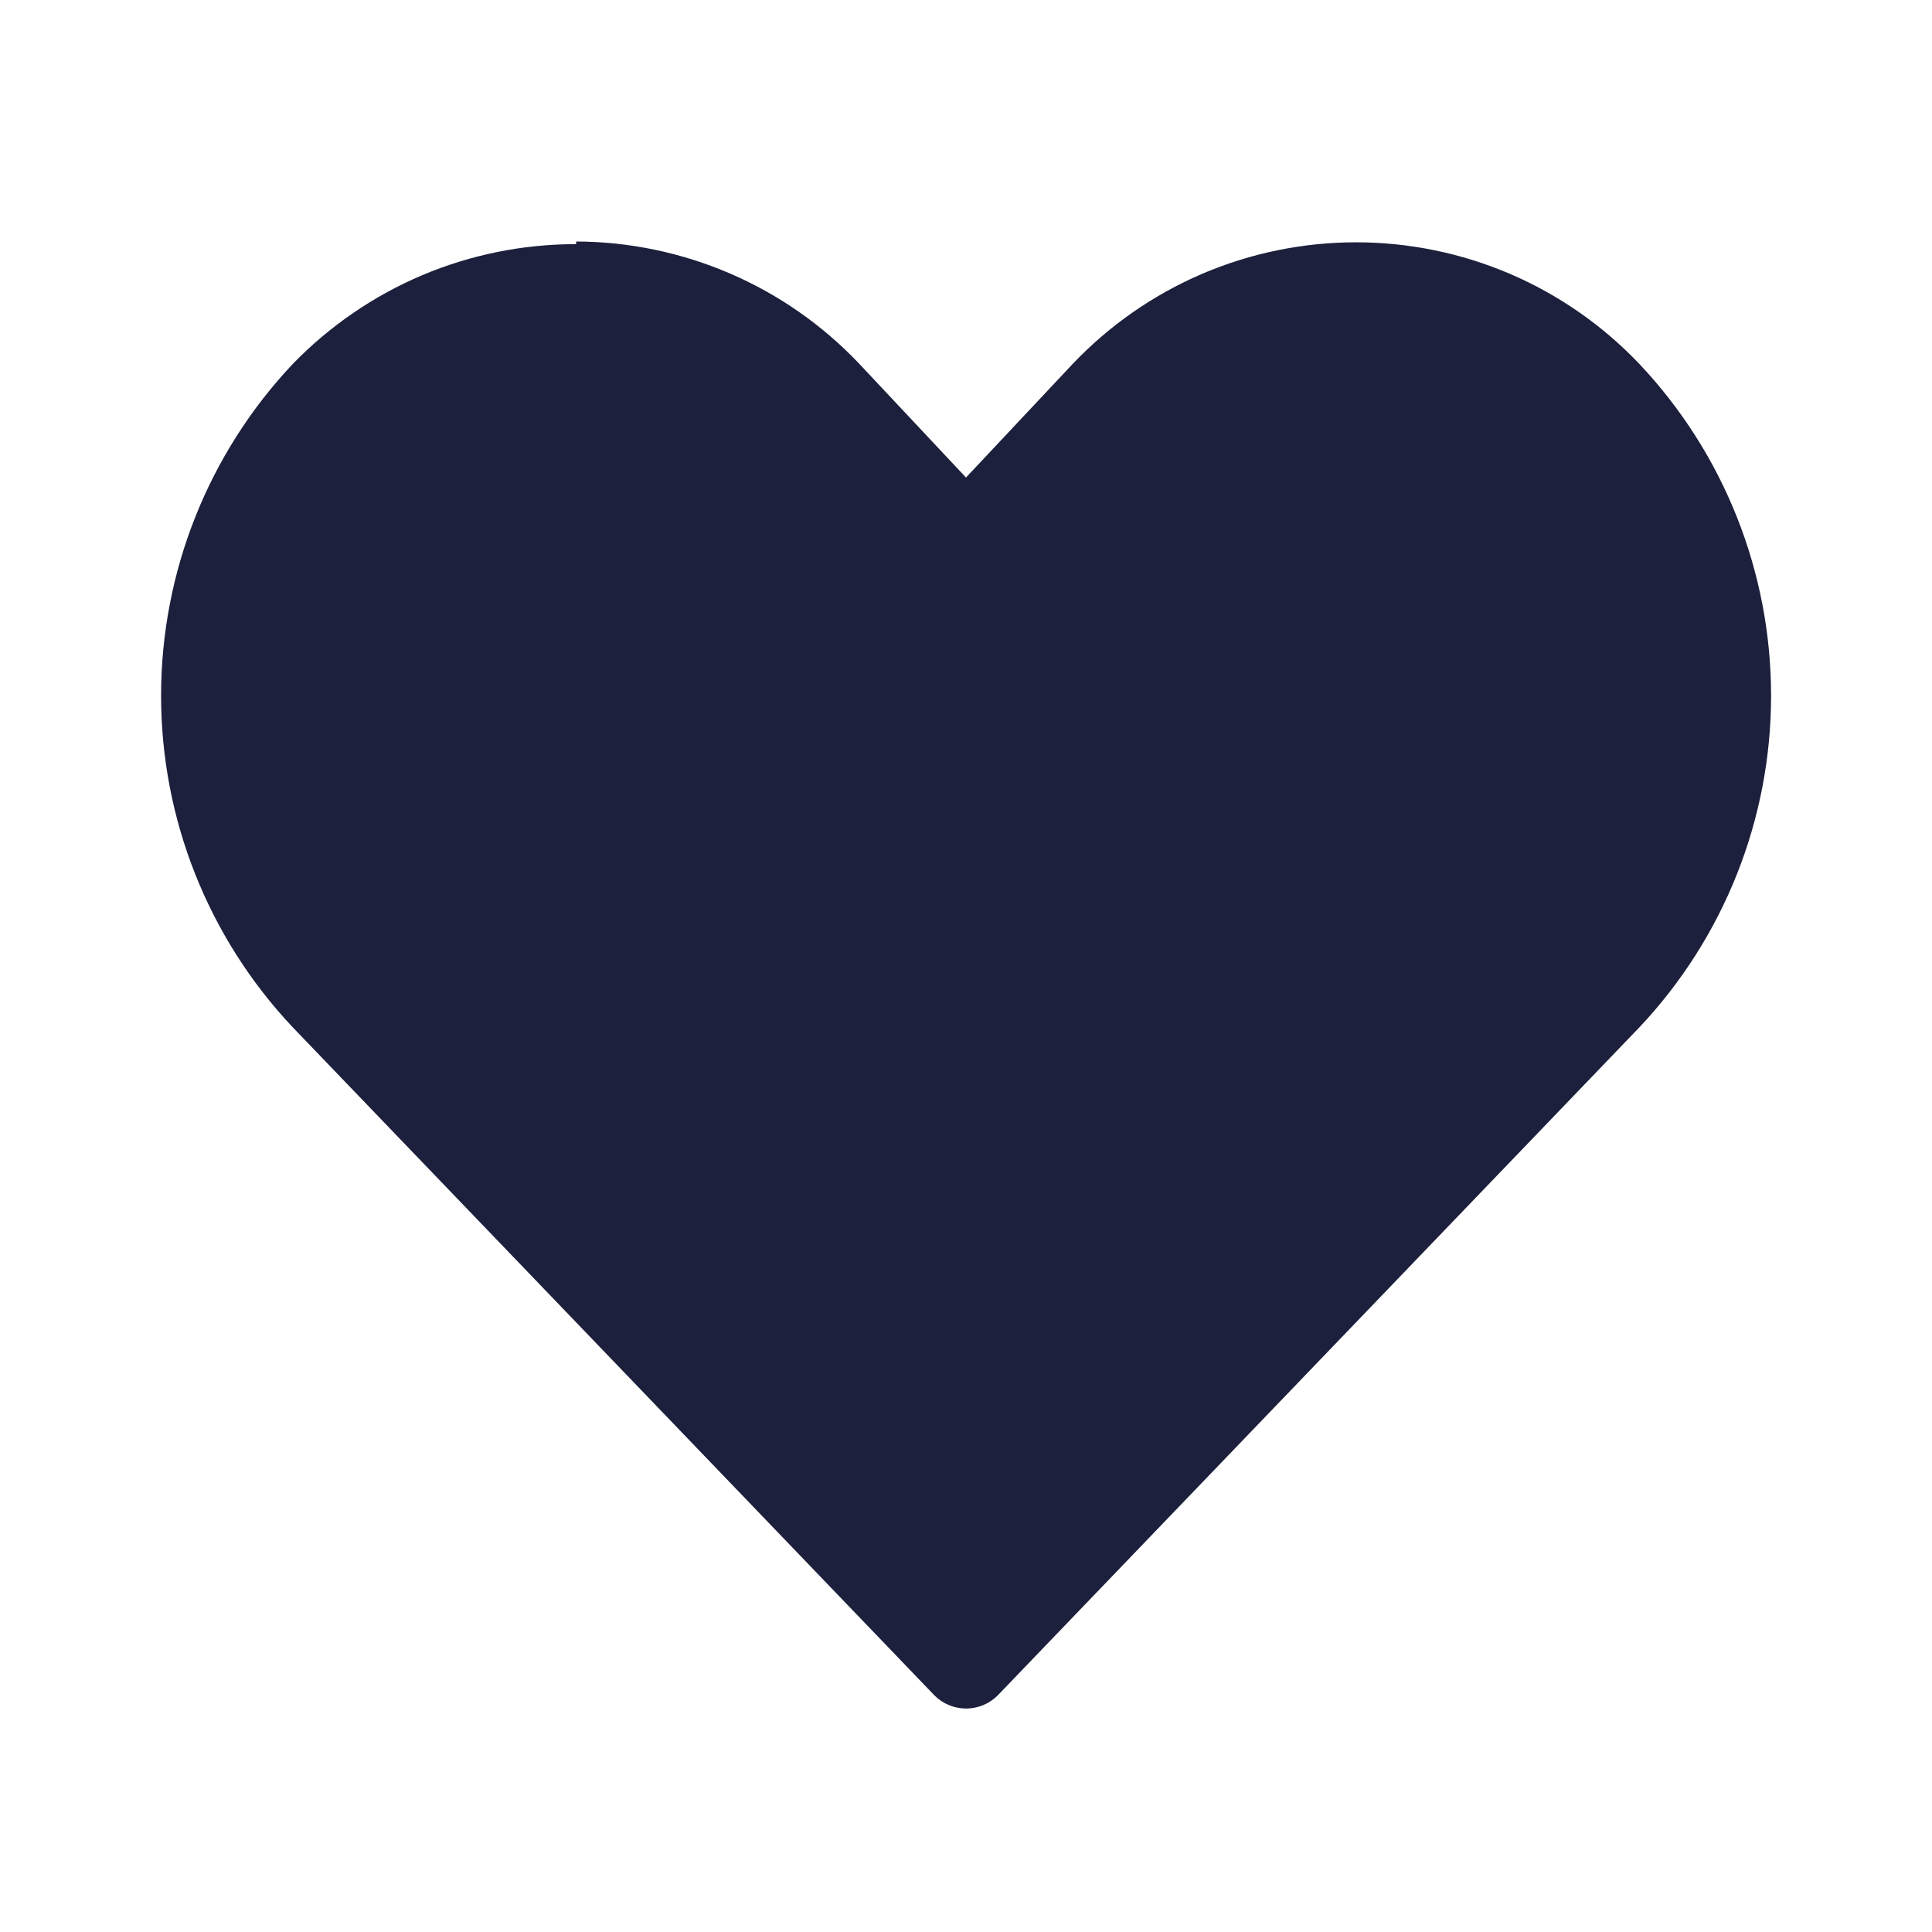
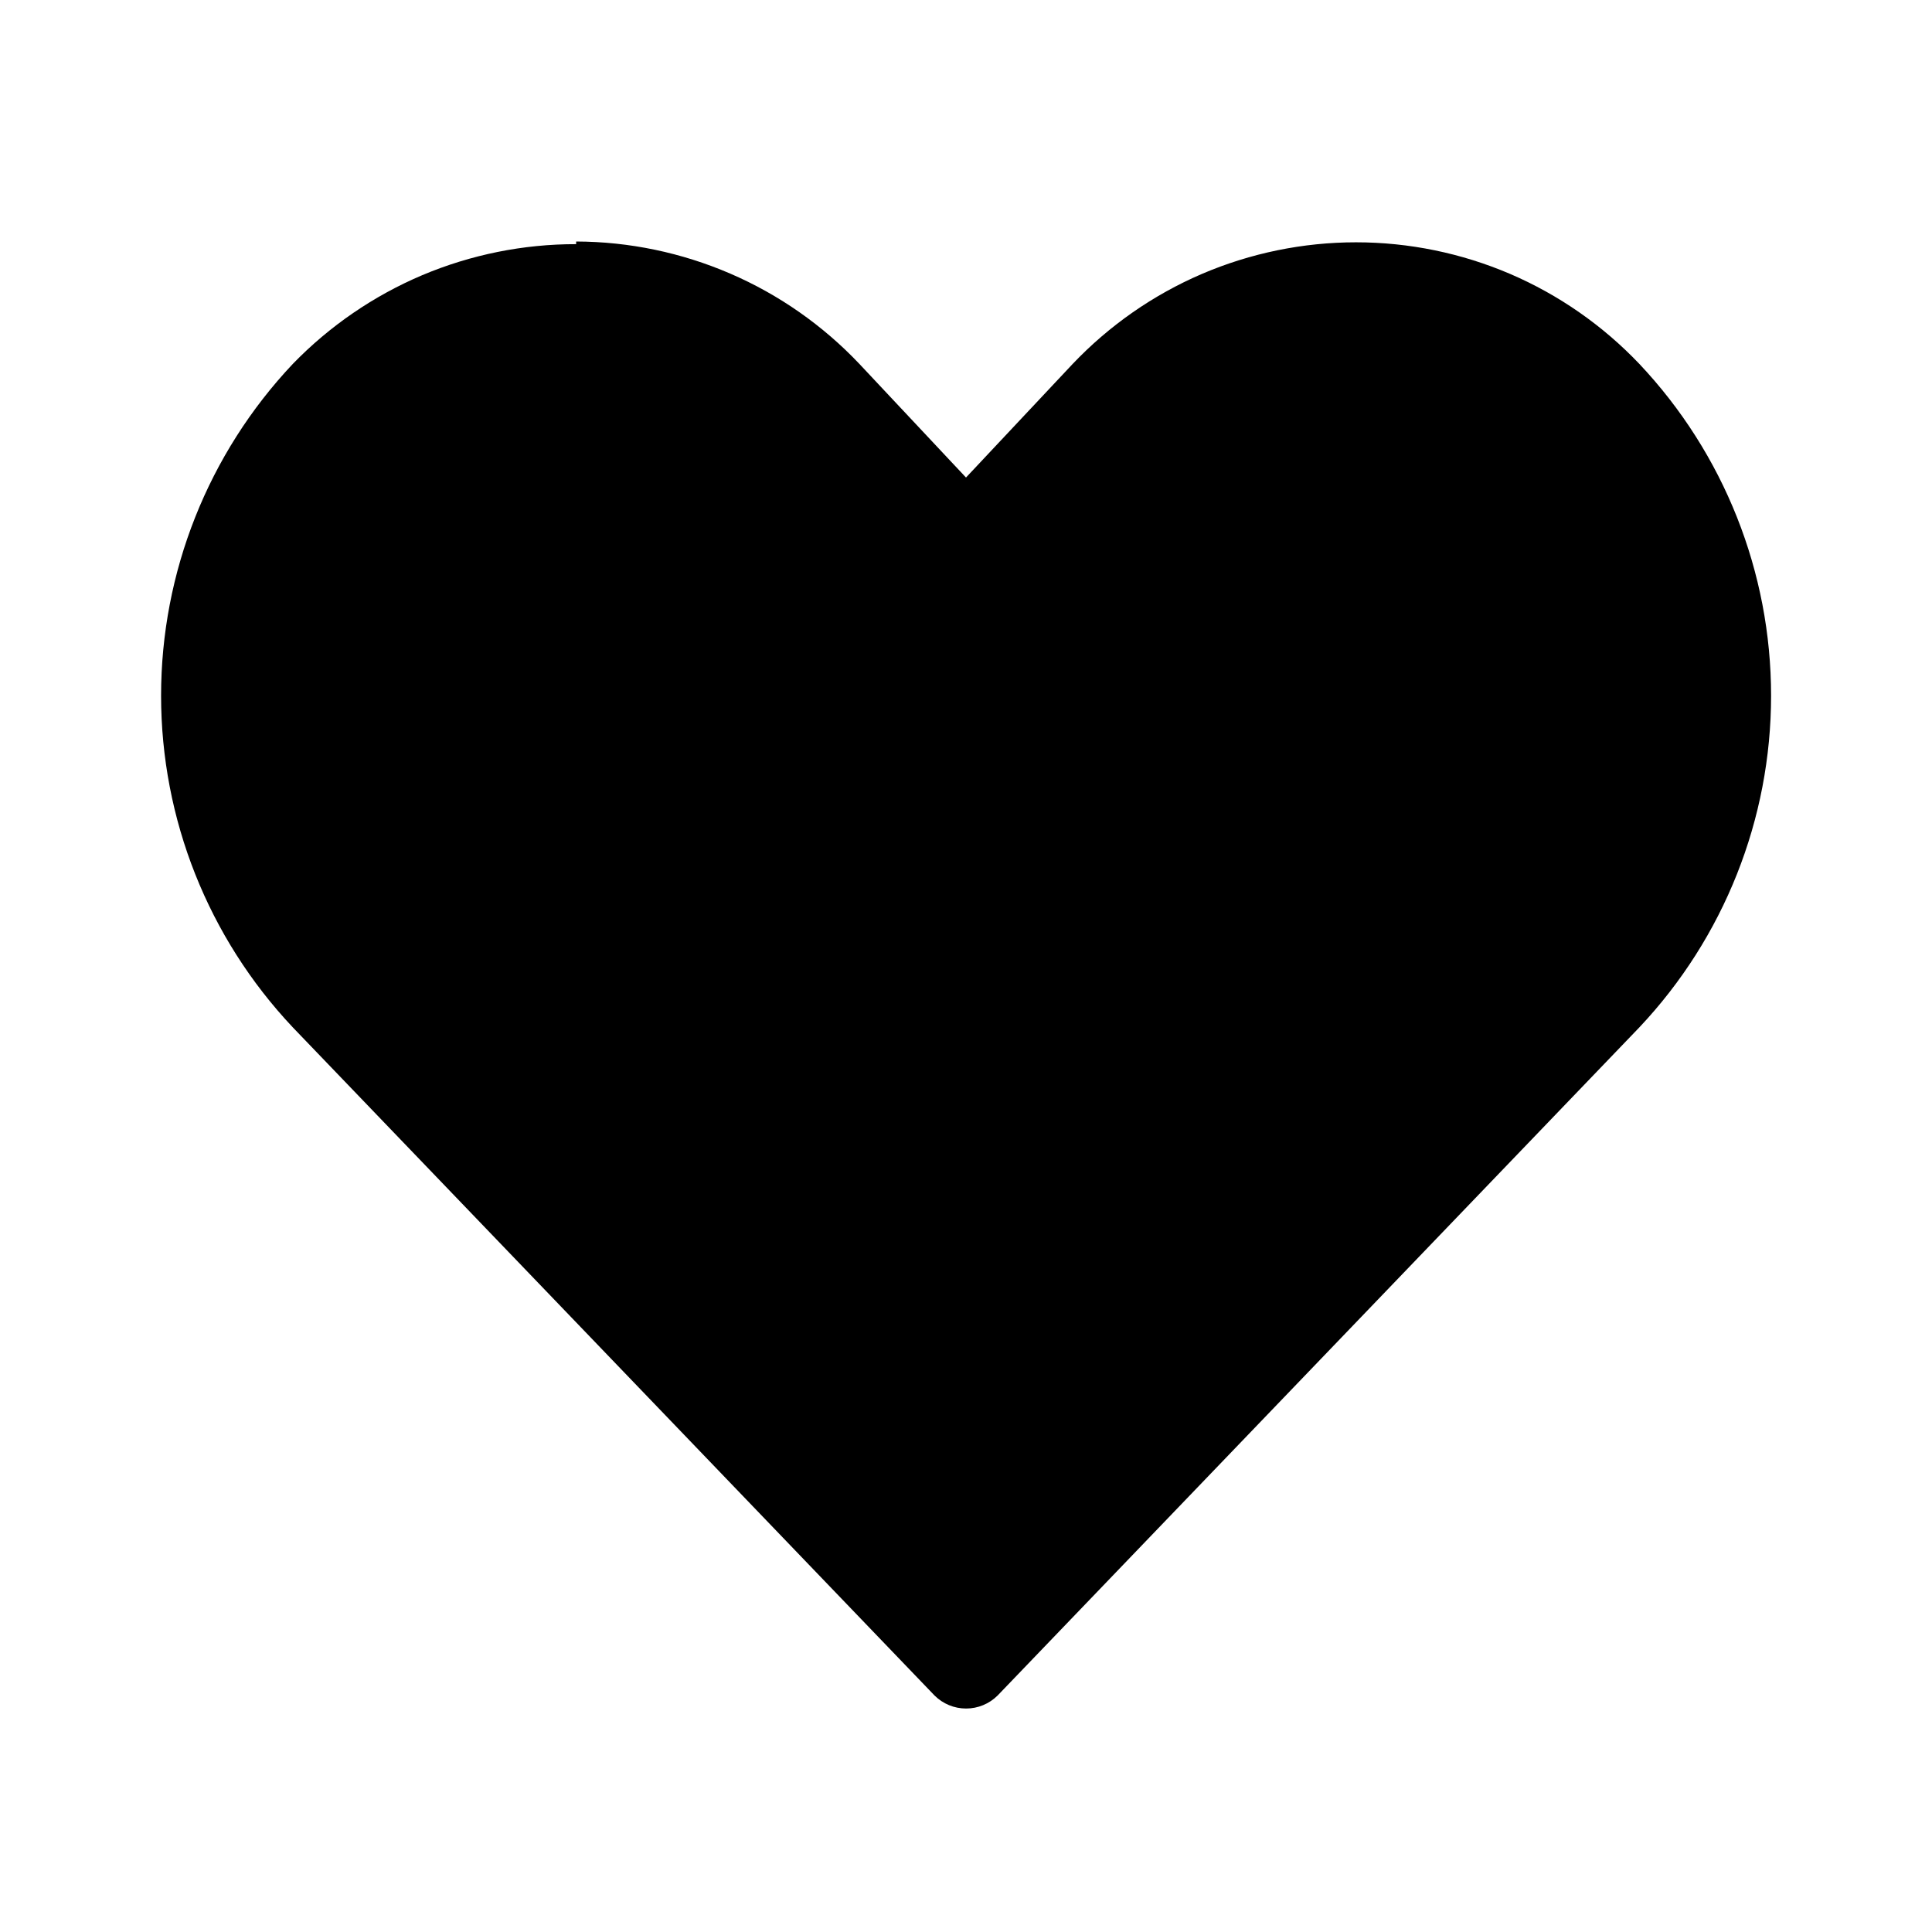
<svg xmlns="http://www.w3.org/2000/svg" width="24" height="24" viewBox="0 0 24 24" fill="none">
-   <mask id="mask0" mask-type="alpha" maskUnits="userSpaceOnUse" x="2" y="3" width="21" height="19">
-     <path fill-rule="evenodd" clip-rule="evenodd" d="M7.157 3.033C6.501 3.032 5.851 3.163 5.246 3.418C4.642 3.674 4.095 4.049 3.638 4.52C2.586 5.635 2.001 7.109 2.001 8.642C2.001 10.174 2.586 11.648 3.638 12.763L11.61 21.063C11.714 21.166 11.854 21.224 12.001 21.224C12.148 21.224 12.288 21.166 12.392 21.063L20.364 12.763C21.416 11.648 22.001 10.174 22.001 8.642C22.001 7.109 21.416 5.635 20.364 4.52C19.91 4.043 19.365 3.663 18.76 3.403C18.155 3.144 17.503 3.01 16.845 3.01C16.187 3.01 15.535 3.144 14.93 3.403C14.325 3.663 13.78 4.043 13.326 4.52L12 5.932L10.675 4.52C10.222 4.042 9.677 3.66 9.072 3.399C8.467 3.138 7.816 3.002 7.157 3" fill="#1C203C" />
-   </mask>
-   <g mask="url(#mask0)">
-     <rect width="24" height="24" fill="#1C203C" />
-   </g>
+   <path fill-rule="evenodd" clip-rule="evenodd" d="M7.157 3.033C6.501 3.032 5.851 3.163 5.246 3.418C4.642 3.674 4.095 4.049 3.638 4.52C2.586 5.635 2.001 7.109 2.001 8.642C2.001 10.174 2.586 11.648 3.638 12.763L11.61 21.063C11.714 21.166 11.854 21.224 12.001 21.224C12.148 21.224 12.288 21.166 12.392 21.063L20.364 12.763C21.416 11.648 22.001 10.174 22.001 8.642C22.001 7.109 21.416 5.635 20.364 4.52C19.91 4.043 19.365 3.663 18.76 3.403C18.155 3.144 17.503 3.01 16.845 3.01C16.187 3.01 15.535 3.144 14.93 3.403C14.325 3.663 13.78 4.043 13.326 4.52L12 5.932L10.675 4.52C10.222 4.042 9.677 3.66 9.072 3.399C8.467 3.138 7.816 3.002 7.157 3" fill="black" />
</svg>
